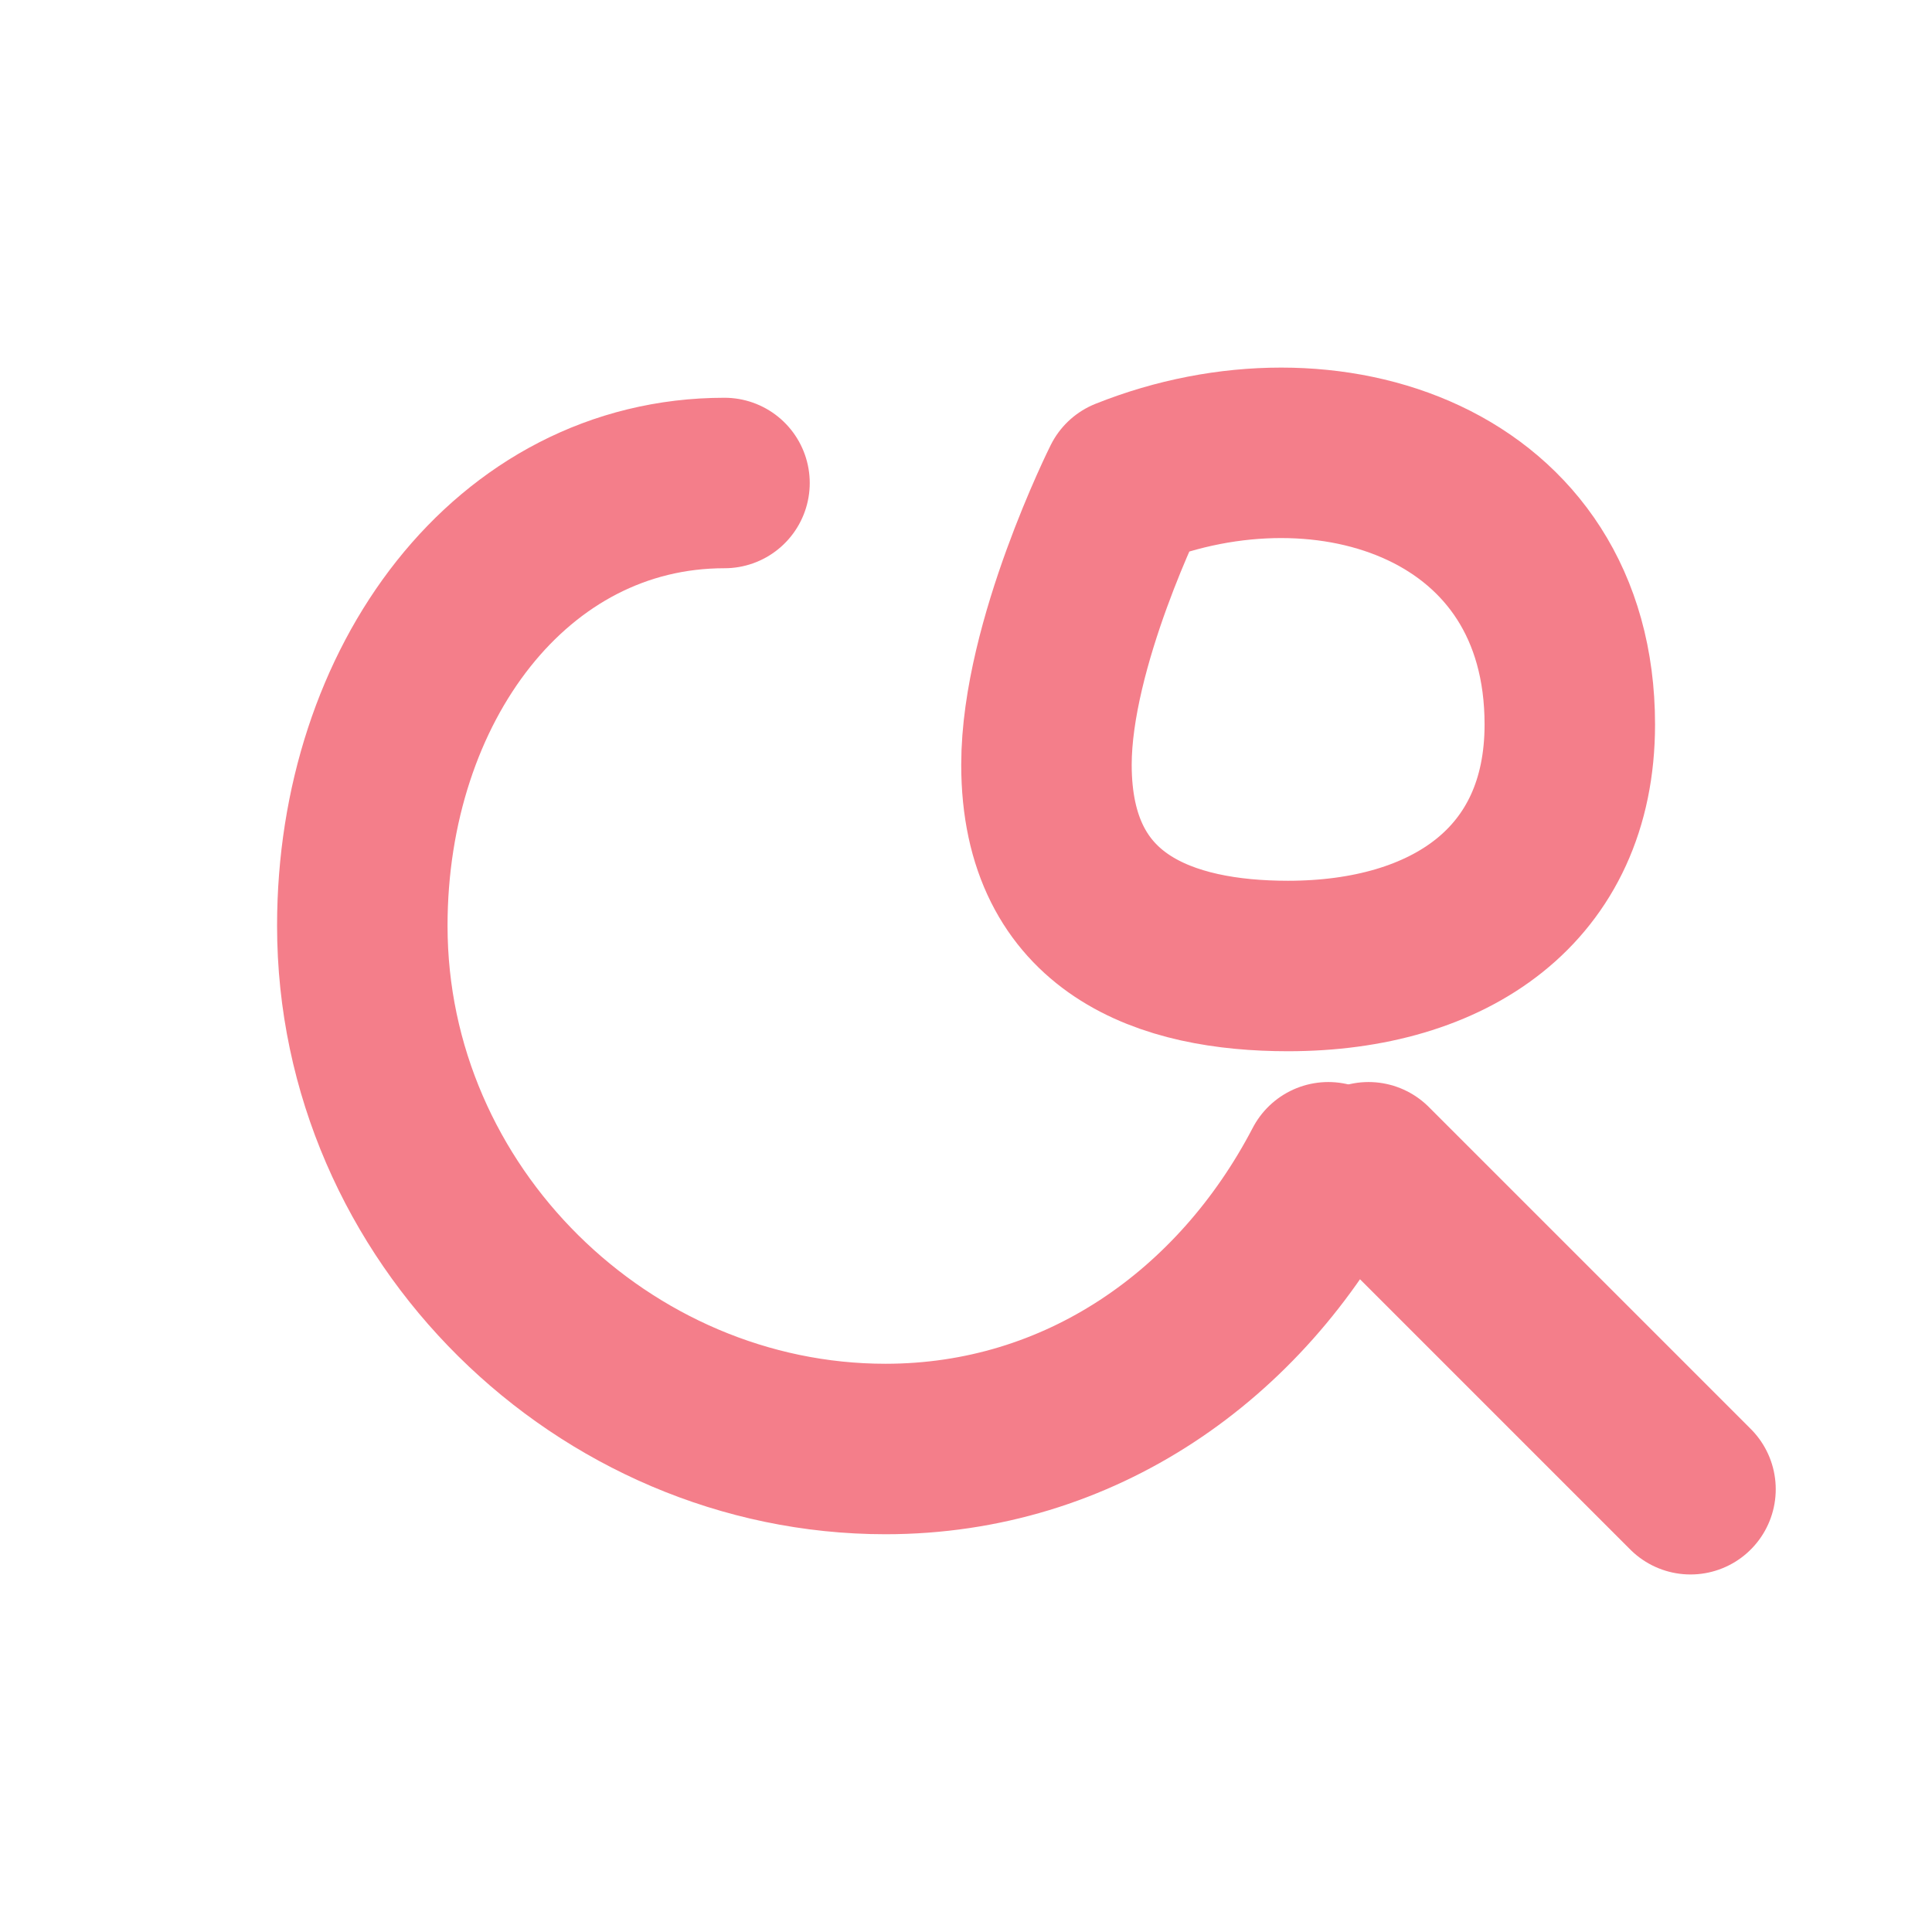
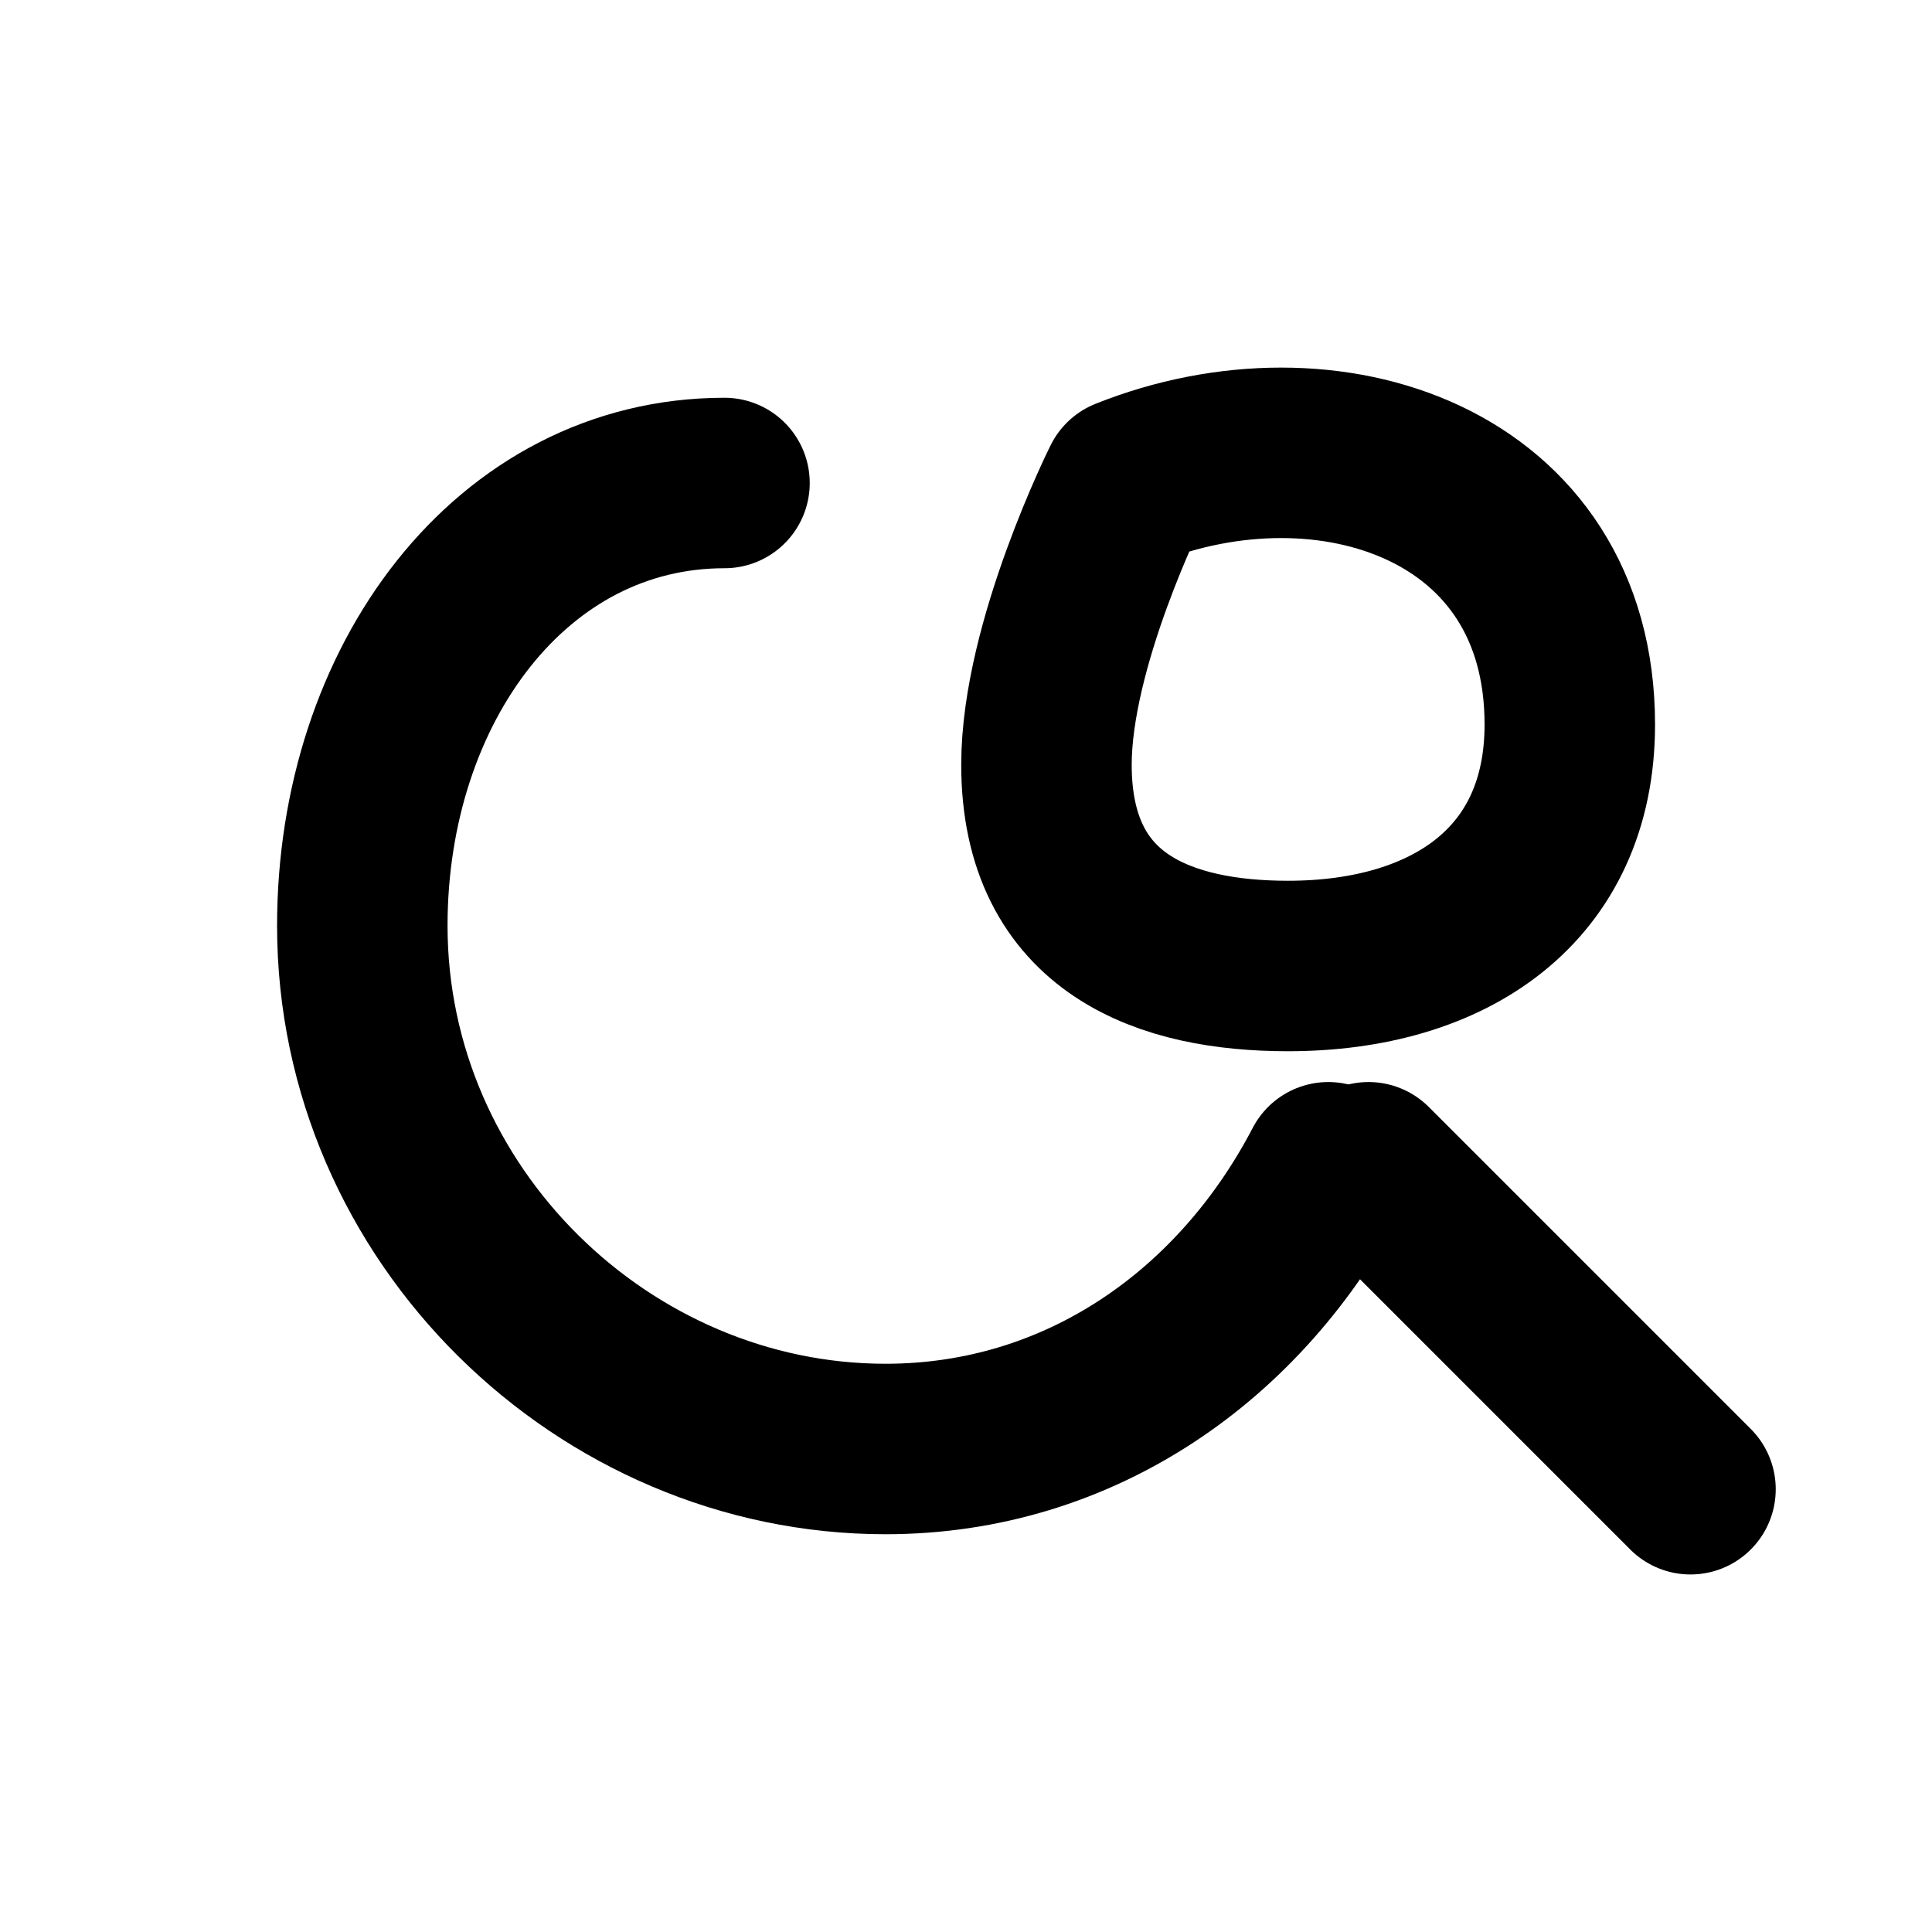
<svg xmlns="http://www.w3.org/2000/svg" width="17" height="17" viewBox="0 0 17 17" fill="none">
-   <path d="M6.375 4.25C4.5 4.25 3.188 6.021 3.188 8.146C3.188 10.688 5.313 12.75 7.792 12.75C9.5 12.75 10.917 11.75 11.688 10.271" stroke="#F47E8A" stroke-width="1.5" stroke-linecap="round" stroke-linejoin="round" />
-   <path d="M9.917 4.25C11.688 3.542 13.813 4.25 13.813 6.375C13.813 7.792 12.75 8.5 11.333 8.5C10.271 8.5 9.208 8.146 9.208 6.729C9.208 5.667 9.917 4.25 9.917 4.25Z" stroke="#F47E8A" stroke-width="1.5" stroke-linecap="round" stroke-linejoin="round" />
-   <path d="M12.042 10.271L14.875 13.104" stroke="#F47E8A" stroke-width="1.5" stroke-linecap="round" stroke-linejoin="round" />
+   <path d="M6.375 4.25C4.5 4.25 3.188 6.021 3.188 8.146C3.188 10.688 5.313 12.75 7.792 12.75C9.5 12.75 10.917 11.75 11.688 10.271" stroke="currentColor" stroke-width="1.5" stroke-linecap="round" stroke-linejoin="round" />
+   <path d="M9.917 4.25C11.688 3.542 13.813 4.25 13.813 6.375C13.813 7.792 12.75 8.5 11.333 8.5C10.271 8.5 9.208 8.146 9.208 6.729C9.208 5.667 9.917 4.25 9.917 4.25Z" stroke="currentColor" stroke-width="1.5" stroke-linecap="round" stroke-linejoin="round" />
+   <path d="M12.042 10.271L14.875 13.104" stroke="currentColor" stroke-width="1.5" stroke-linecap="round" stroke-linejoin="round" />
</svg>
